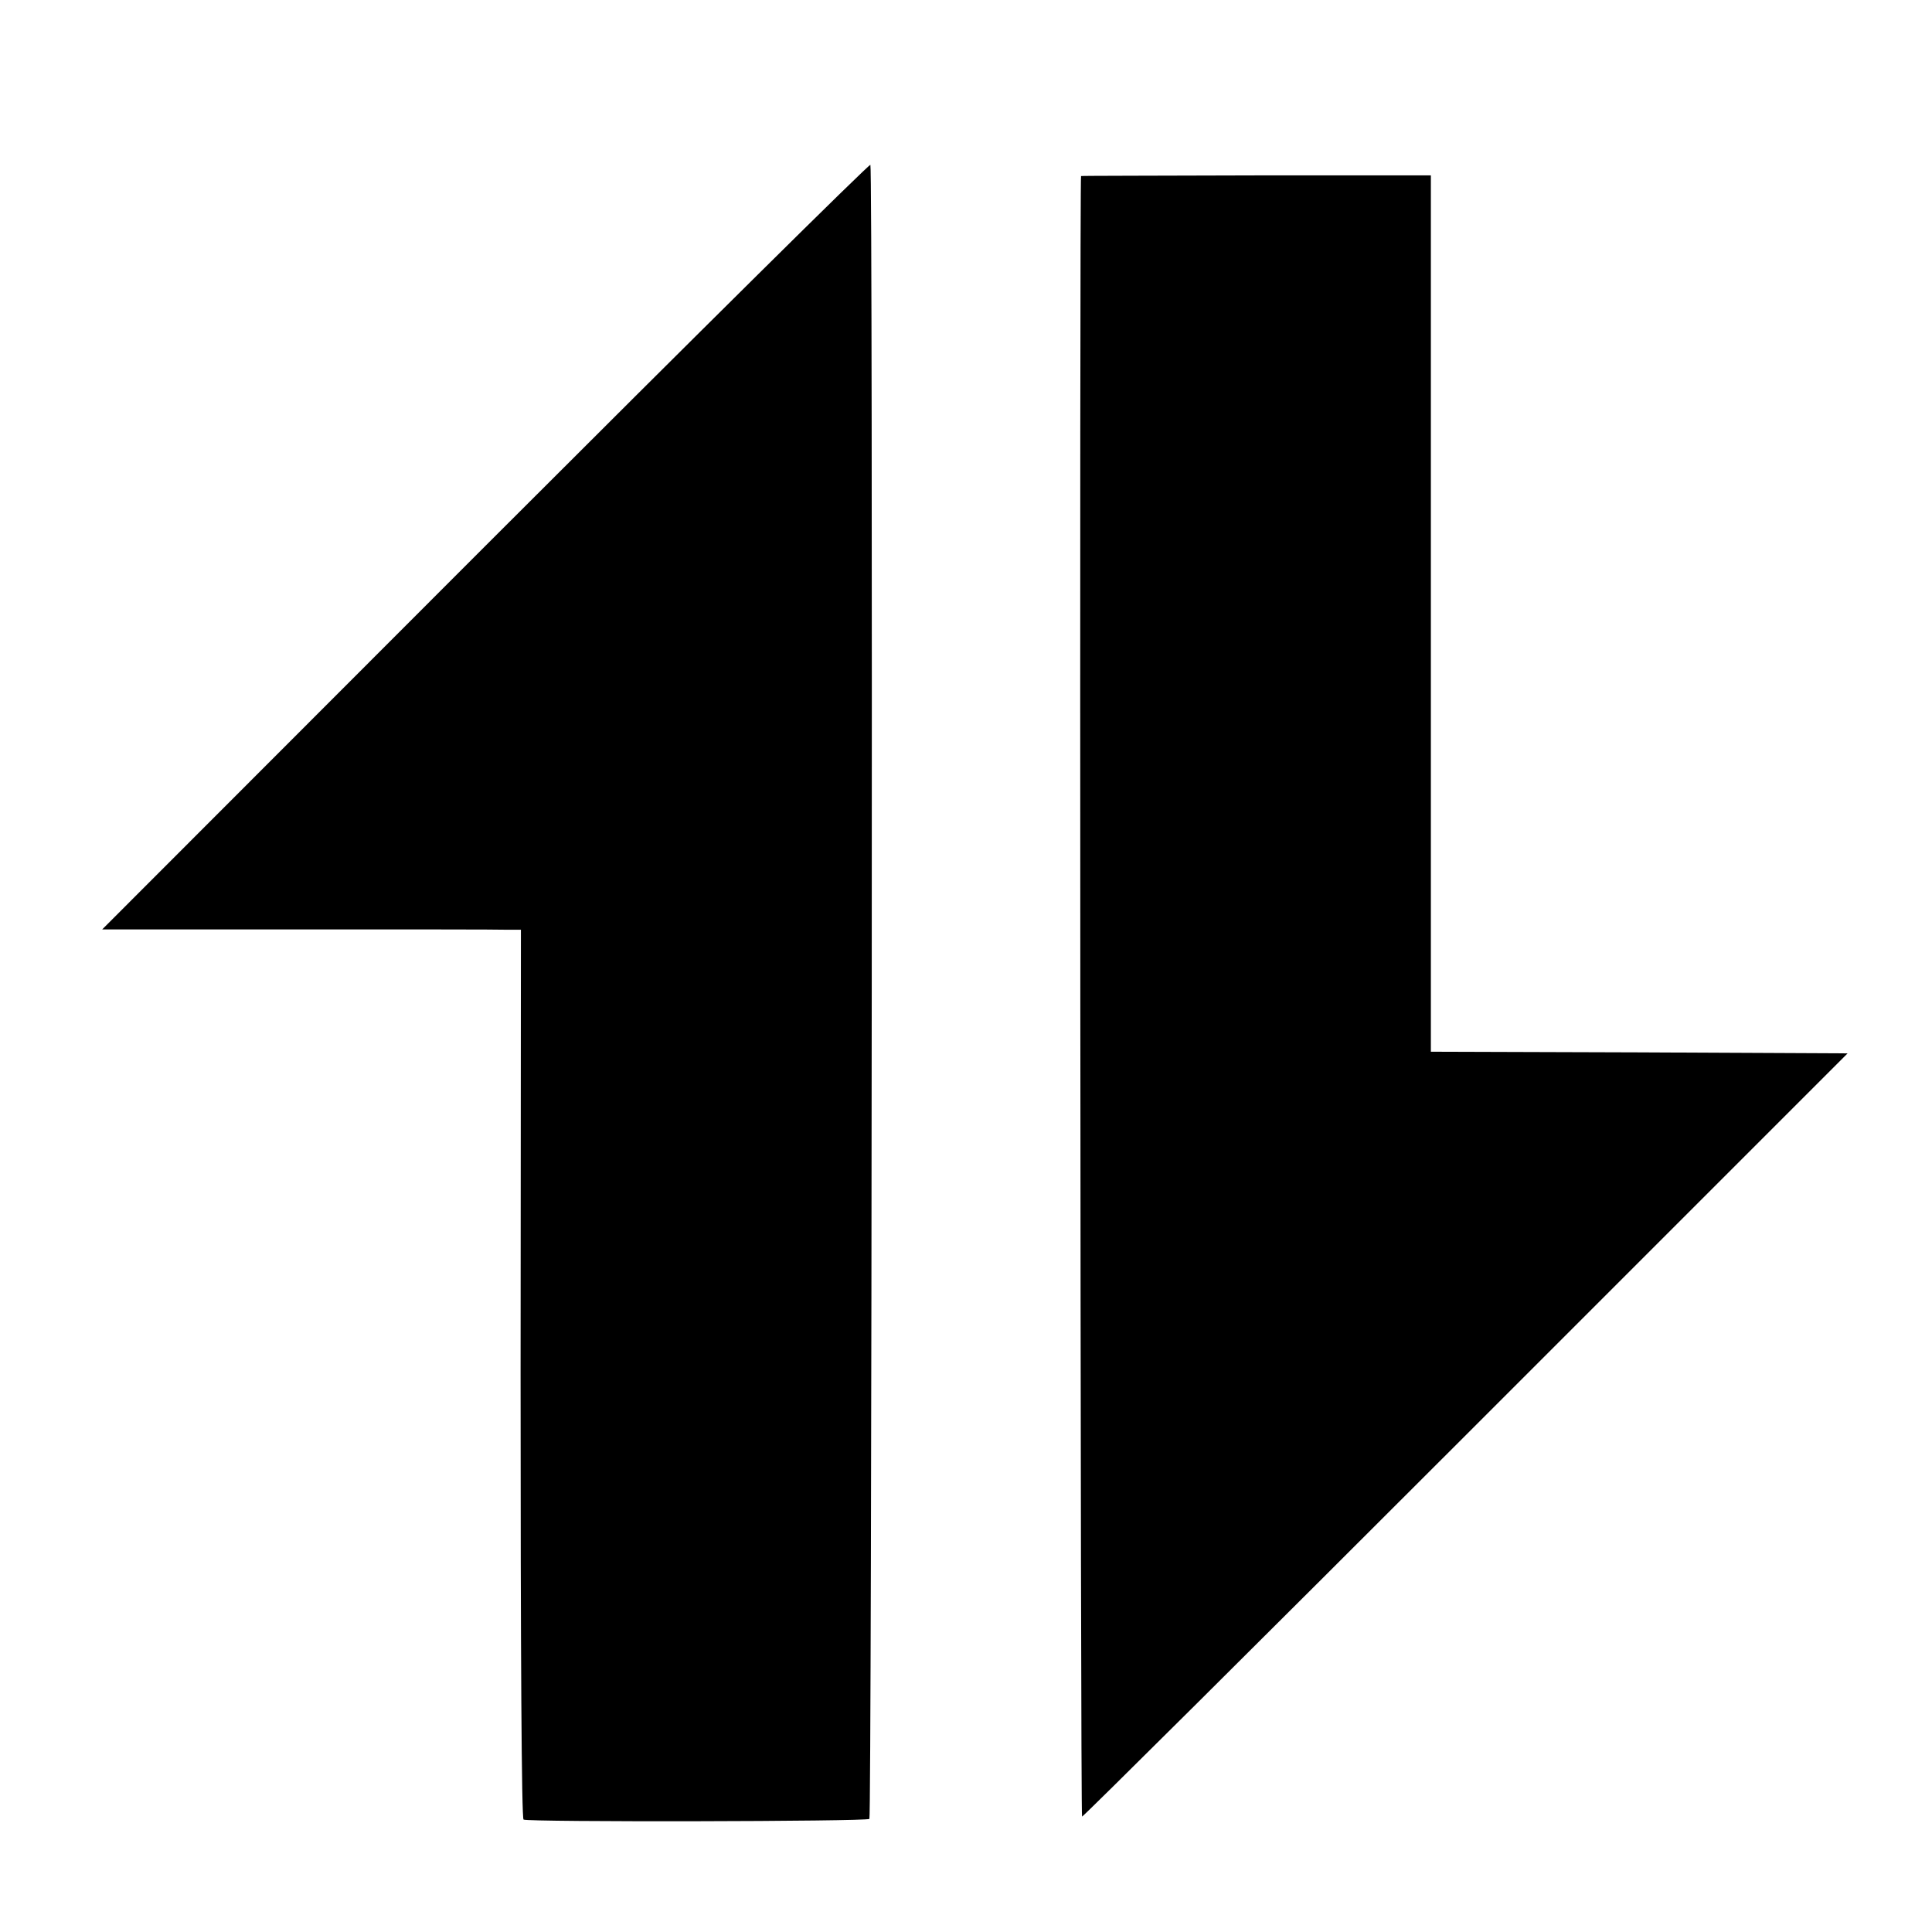
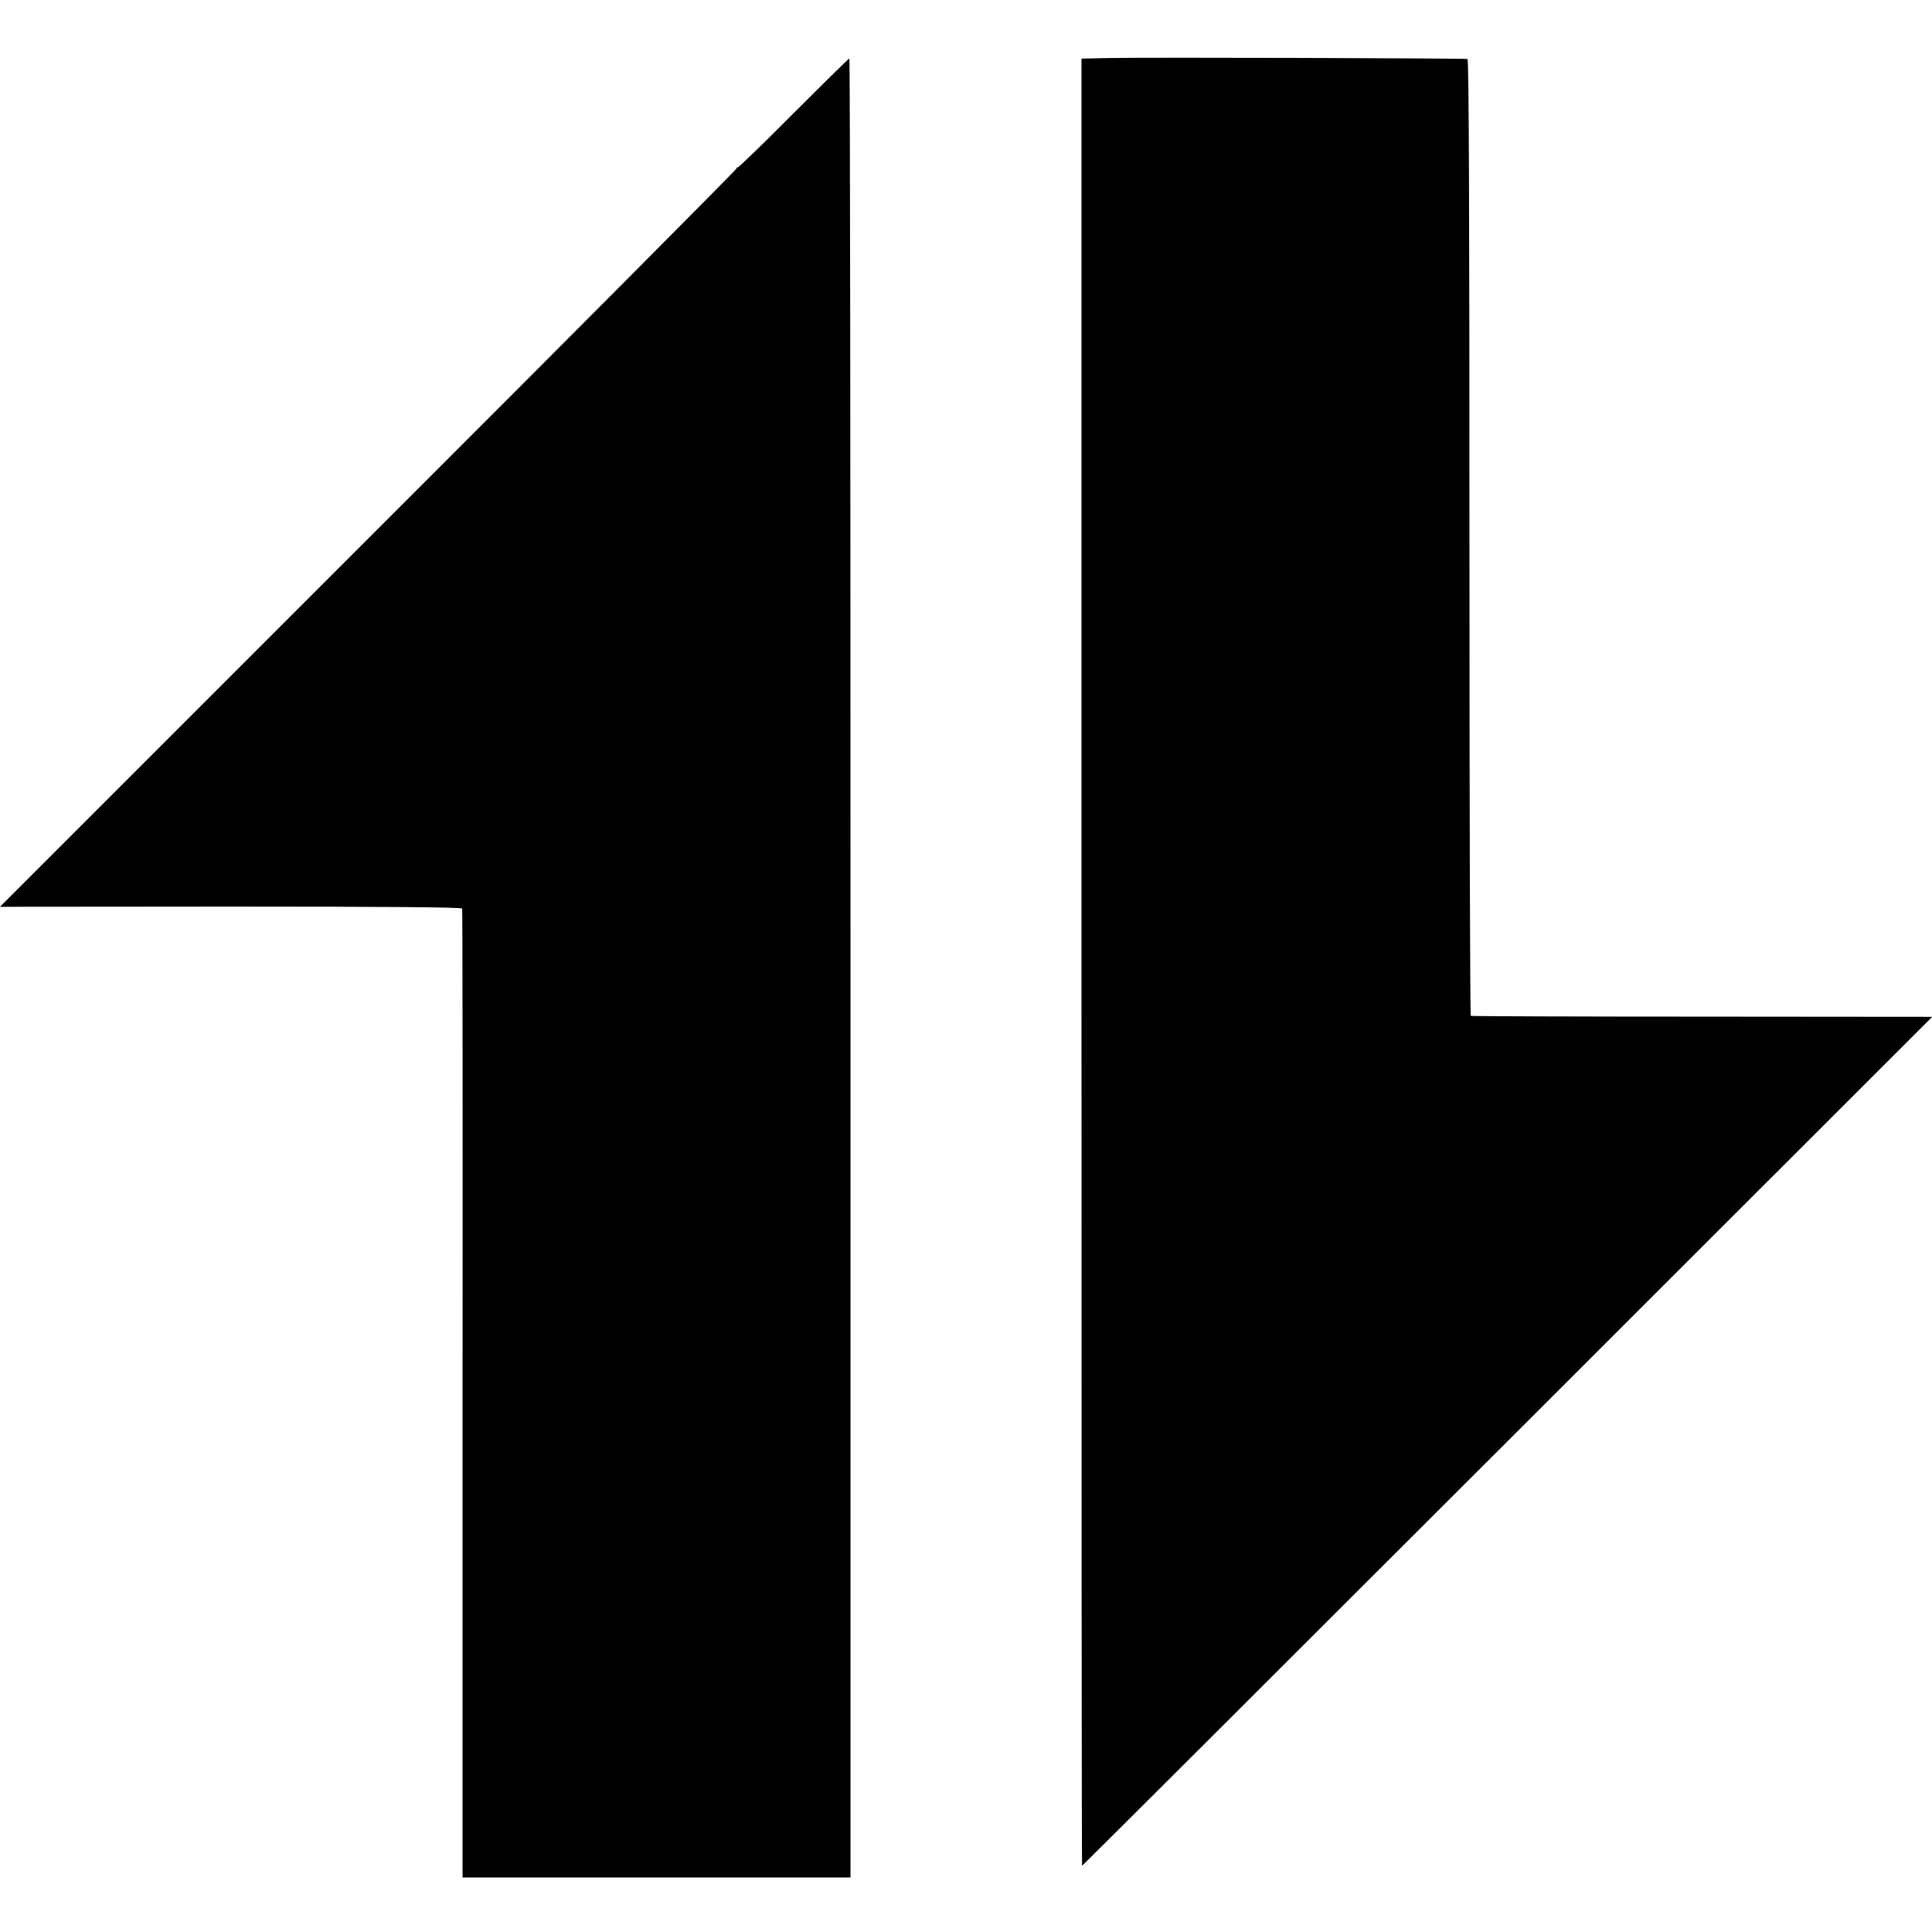
- <svg xmlns="http://www.w3.org/2000/svg" version="1.0" width="586pt" height="586pt" viewBox="0 0 586 586" preserveAspectRatio="xMidYMid meet">
-   <g transform="translate(0,586) scale(0.1,-0.1)" fill="#000000" stroke="none">
-     <path d="M1472 4204 l-1162 -1163 592 0 c326 0 612 0 635 -1 l43 0 -1 -1347 c0 -849 3 -1348 9 -1352 14 -8 1040 -6 1049 2 7 8 11 5005 3 5017 -3 4 -528 -516 -1168 -1156z" />
-     <path d="M3279 5326 c-5 -5 -2 -4976 3 -4976 4 0 528 521 1165 1158 l1157 1157 -632 3 -632 2 0 1329 0 1329 -530 0 c-291 -1 -531 -1 -531 -2z" />
+ <svg xmlns="http://www.w3.org/2000/svg" version="1.0" width="992pt" height="992pt" viewBox="0 0 992 992" preserveAspectRatio="xMidYMid meet">
+   <g transform="translate(0,992) scale(0.1,-0.1)" fill="#000000" stroke="none">
+     <path d="M5694 9622 l-141 -3 0 -4639 c0 -2552 1 -4640 3 -4640 2 0 985 981 2185 2180 l2180 2179 -1181 1 c-650 0 -1184 2 -1188 4 -4 2 -7 1108 -7 2456 0 1684 -3 2454 -10 2457 -13 4 -1636 9 -1841 5z" />
+     <path d="M4076 9340 c-153 -154 -283 -280 -289 -280 -6 0 -8 -2 -5 -5 2 -3 -847 -857 -1889 -1898 l-1893 -1893 1185 1 c782 0 1186 -3 1188 -10 2 -5 3 -1127 2 -2492 l0 -2483 996 0 996 0 0 4670 c0 2569 -2 4670 -6 4670 -3 0 -131 -126 -285 -280z" />
  </g>
</svg>
